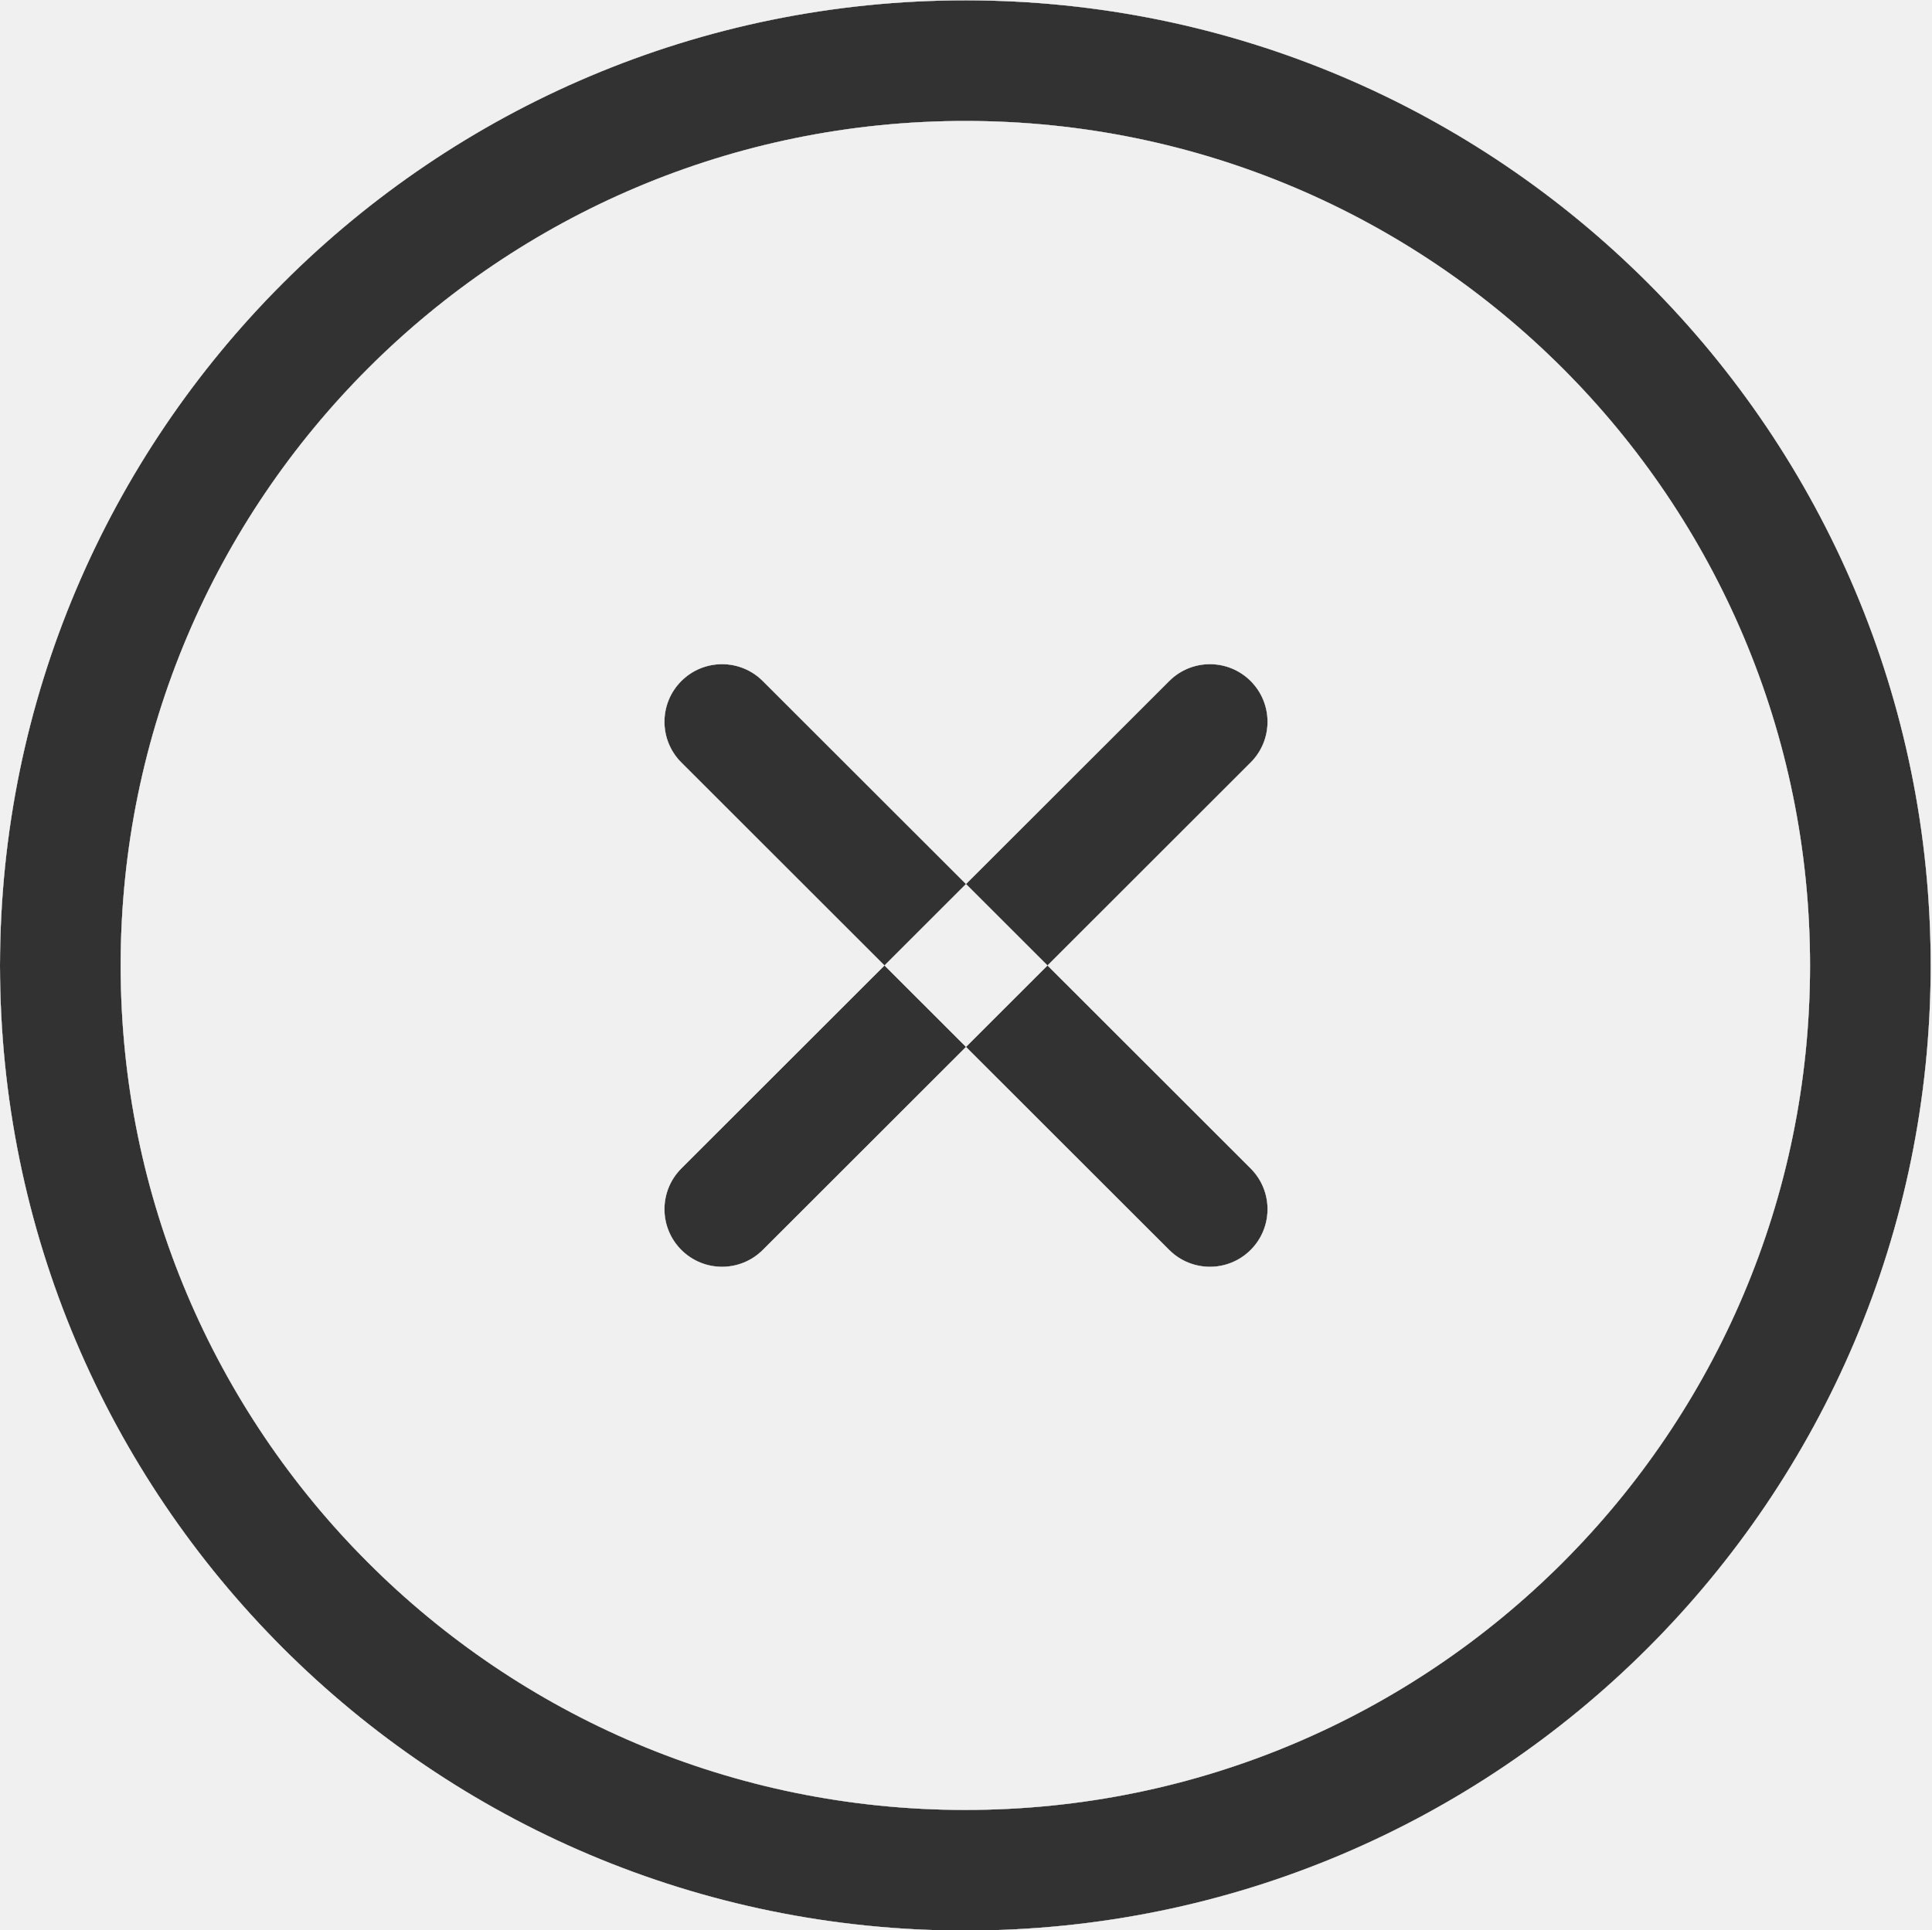
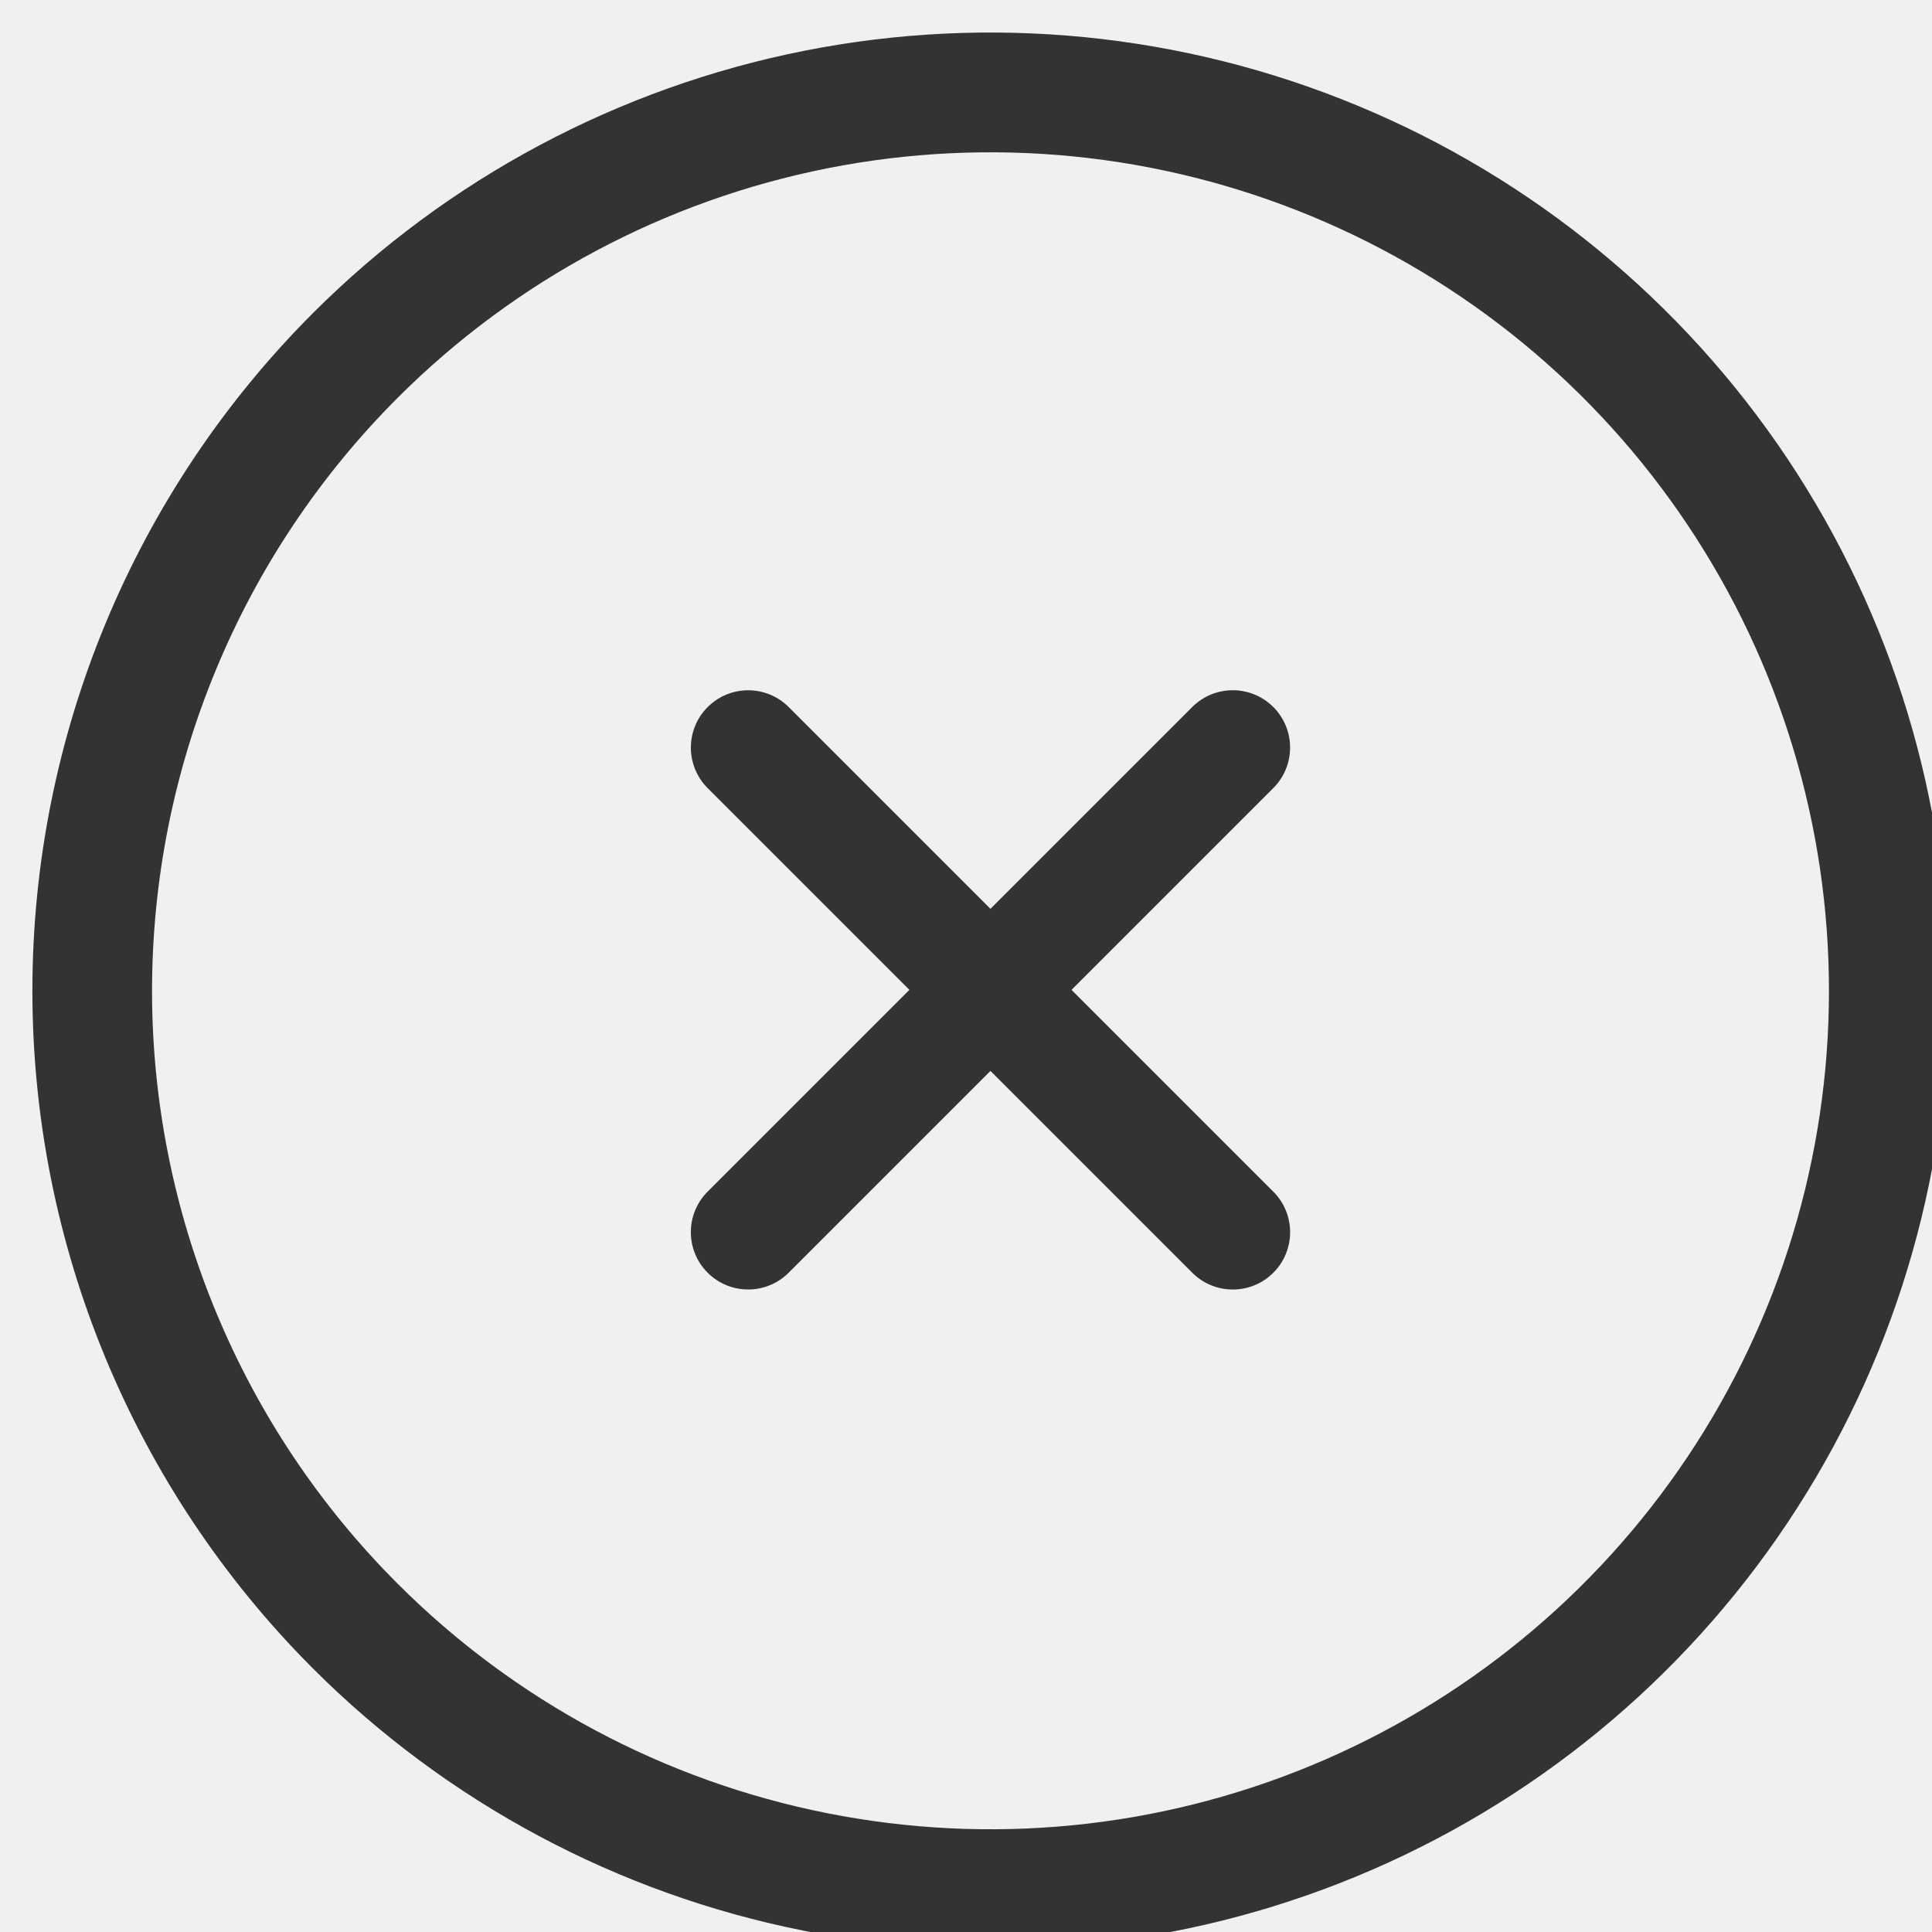
- <svg xmlns="http://www.w3.org/2000/svg" width="29.78" height="29.75" viewBox="0 0 29.78 29.75">
-   <defs>
-     <style>
-       .cls-1 {
-         fill: #fff;
-         fill-rule: evenodd;
-         filter: url(#filter);
-       }
-     </style>
-     <filter id="filter" x="1304.16" y="123.375" width="29.78" height="29.75" filterUnits="userSpaceOnUse">
-       <feFlood result="flood" flood-color="#333" />
-       <feComposite result="composite" operator="in" in2="SourceGraphic" />
-       <feBlend result="blend" in2="SourceGraphic" />
-     </filter>
-   </defs>
-   <path id="x" class="cls-1" d="M1319.05,123.38a14.88,14.88,0,1,1-14.89,14.88A14.887,14.887,0,0,1,1319.05,123.38Zm0,1.86a13.02,13.02,0,1,1-13.03,13.02A13.022,13.022,0,0,1,1319.05,125.24Zm3.13,8.637-7.52,7.515a0.888,0.888,0,1,0,1.26,1.252l7.52-7.515A0.888,0.888,0,0,0,1322.18,133.877Zm-6.26,0,7.52,7.515a0.888,0.888,0,0,1-1.26,1.252l-7.52-7.515A0.888,0.888,0,1,1,1315.92,133.877Z" transform="translate(-1304.16 -123.375)" />
+ <svg xmlns="http://www.w3.org/2000/svg" width="30" height="30" viewBox="6.5 6.5 30 30" fill="none">
+   <g fill="#333">
+     <path fill-rule="evenodd" clip-rule="evenodd" d="M11.365 11.356C13.447 9.277 16.099 7.862 18.986 7.289C21.872 6.717 24.863 7.013 27.581 8.141C30.299 9.268 32.622 11.176 34.256 13.623C35.889 16.071 36.761 18.947 36.76 21.89C36.759 24.832 35.886 27.709 34.25 30.155C32.615 32.601 30.291 34.508 27.572 35.633C24.853 36.759 21.862 37.053 18.976 36.479C16.09 35.905 13.439 34.487 11.358 32.407C8.568 29.614 7.002 25.828 7.003 21.88C7.004 17.932 8.573 14.147 11.365 11.356ZM12.681 12.671C14.502 10.852 16.823 9.614 19.349 9.113C21.874 8.613 24.491 8.872 26.869 9.859C29.248 10.846 31.28 12.515 32.709 14.657C34.139 16.798 34.901 19.315 34.9 21.89C34.899 24.465 34.135 26.981 32.704 29.122C31.273 31.262 29.239 32.93 26.86 33.915C24.481 34.9 21.864 35.157 19.339 34.654C16.814 34.152 14.494 32.912 12.674 31.091C11.464 29.882 10.505 28.446 9.851 26.865C9.197 25.285 8.86 23.59 8.861 21.88C8.862 20.169 9.199 18.476 9.855 16.896C10.51 15.316 11.47 13.88 12.681 12.671Z" />
+     <rect x="16.859" y="25.633" width="12.422" height="1.78" rx="0.89" transform="rotate(-45 16.8589 25.6333)" />
+     <rect x="25.642" y="26.892" width="12.422" height="1.78" rx="0.89" transform="rotate(-135 25.6425 26.892)" />
+   </g>
</svg>
